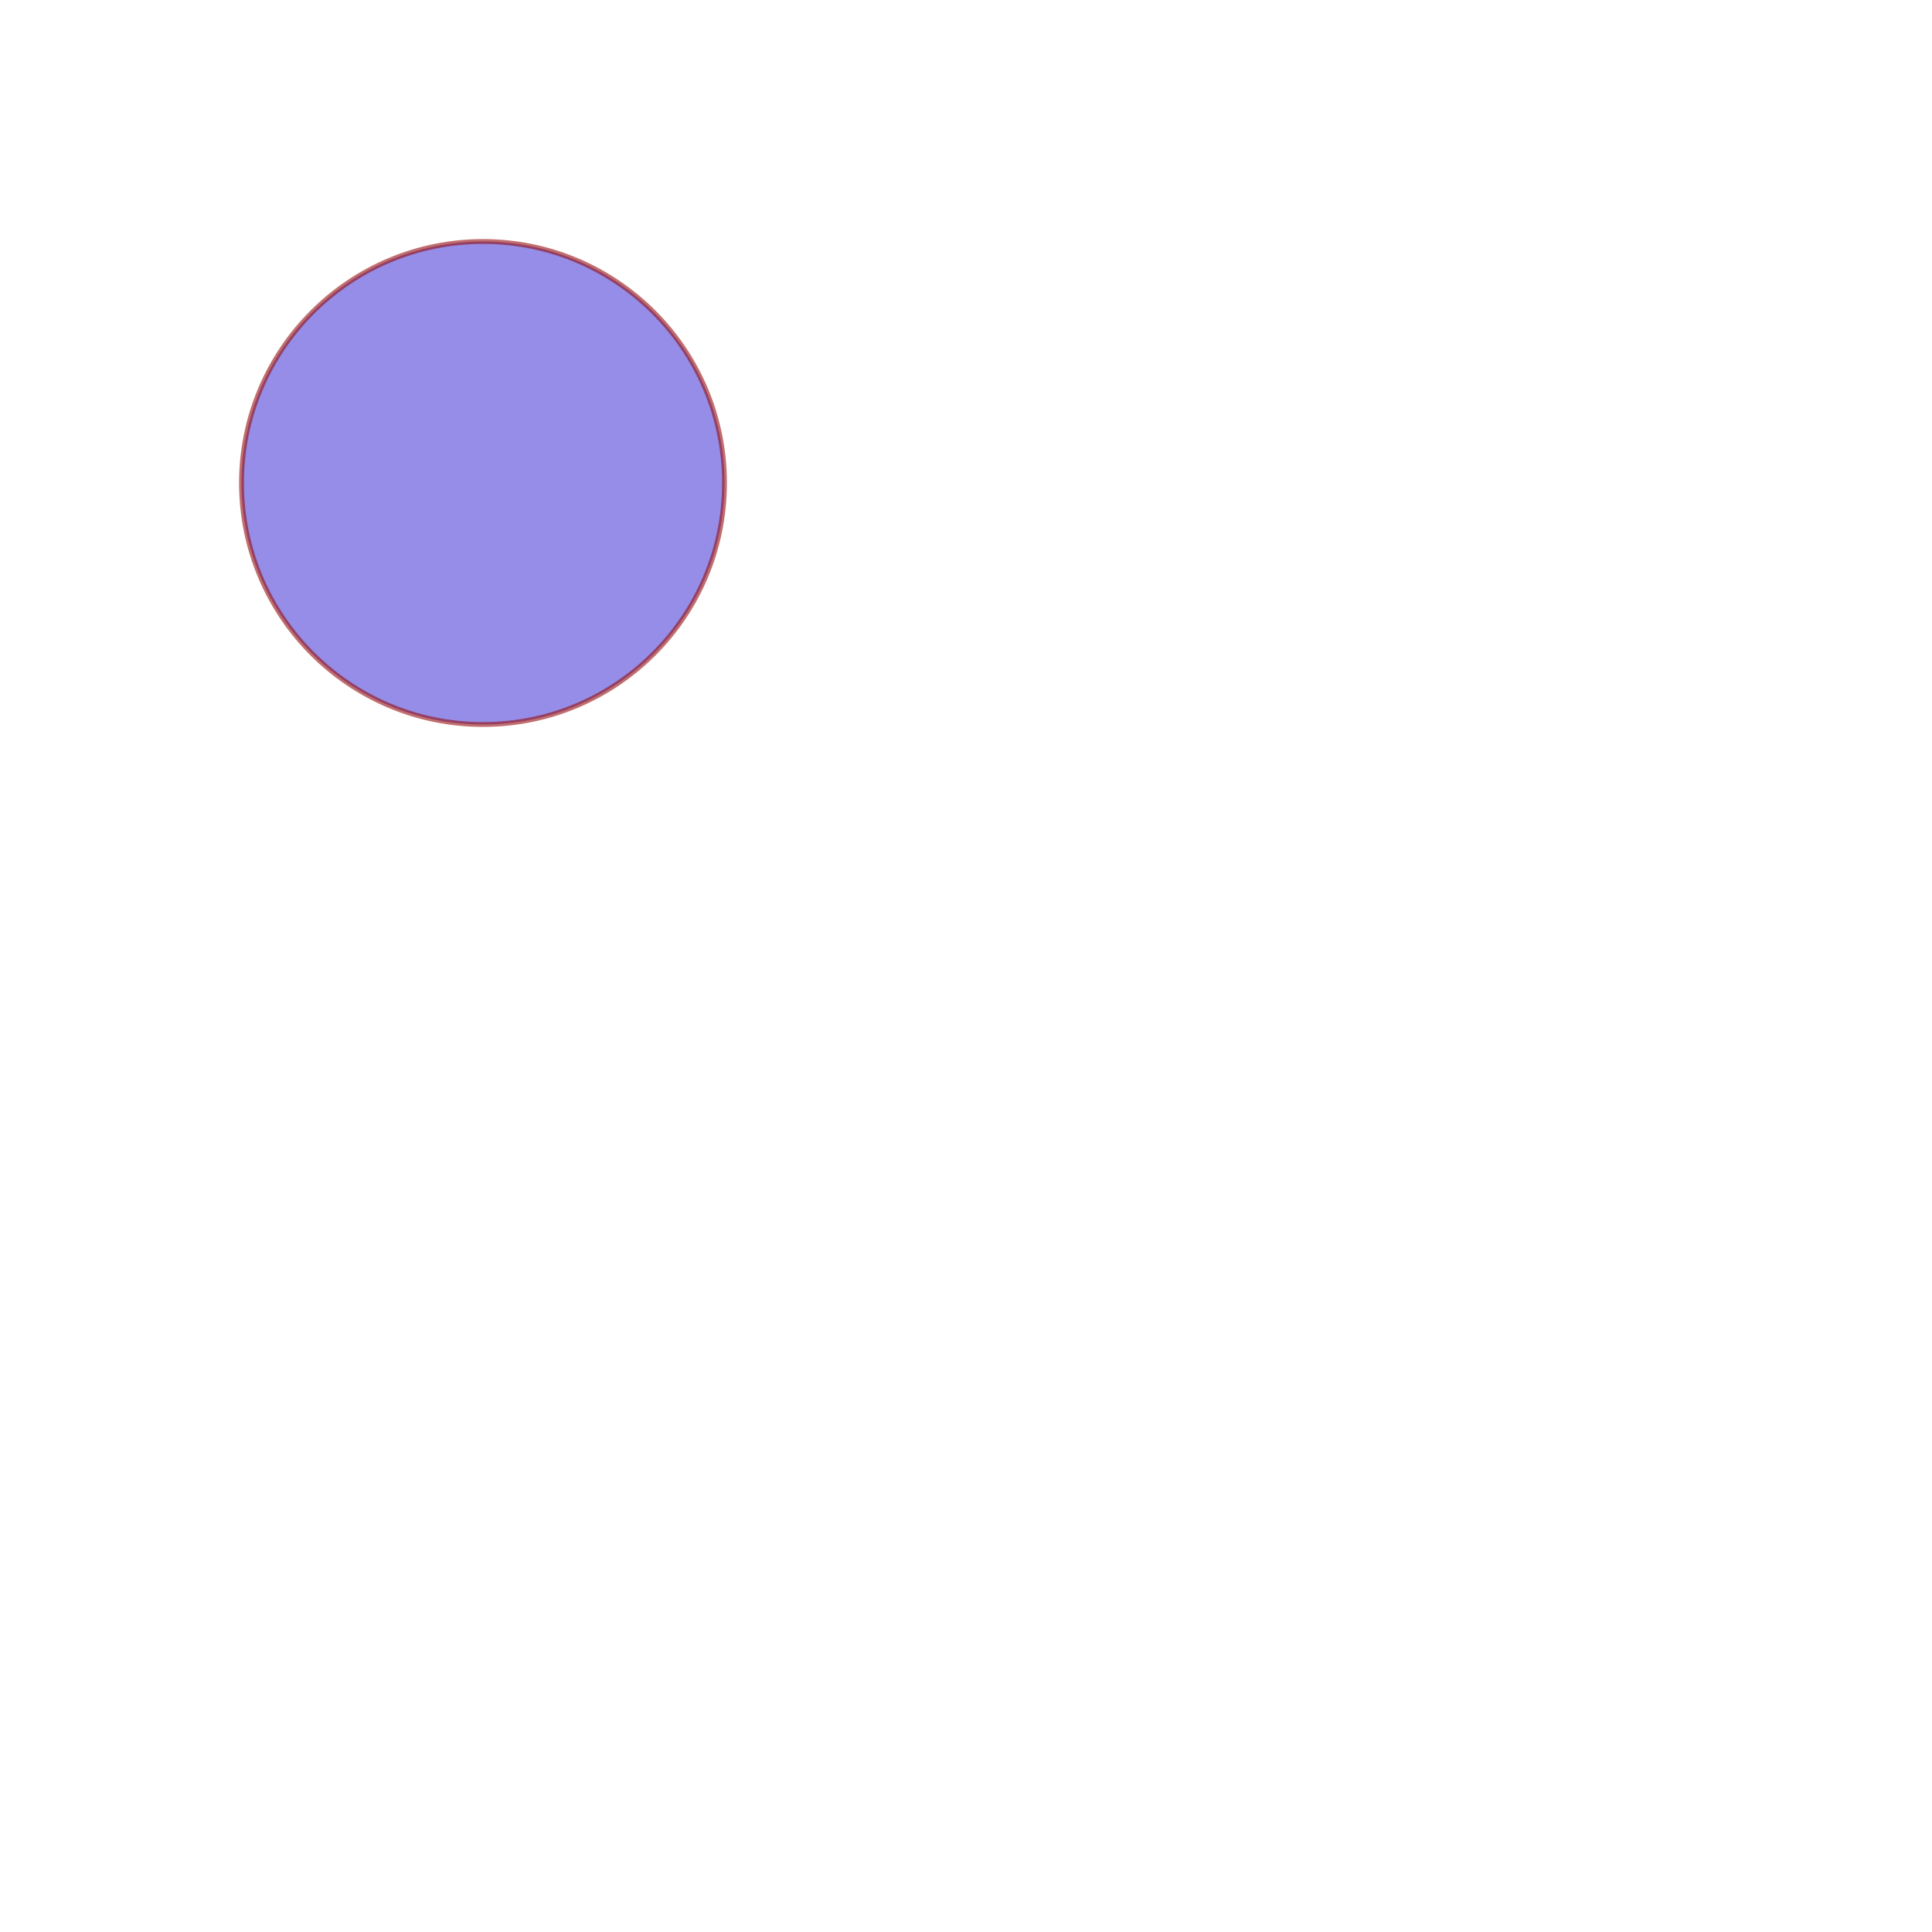
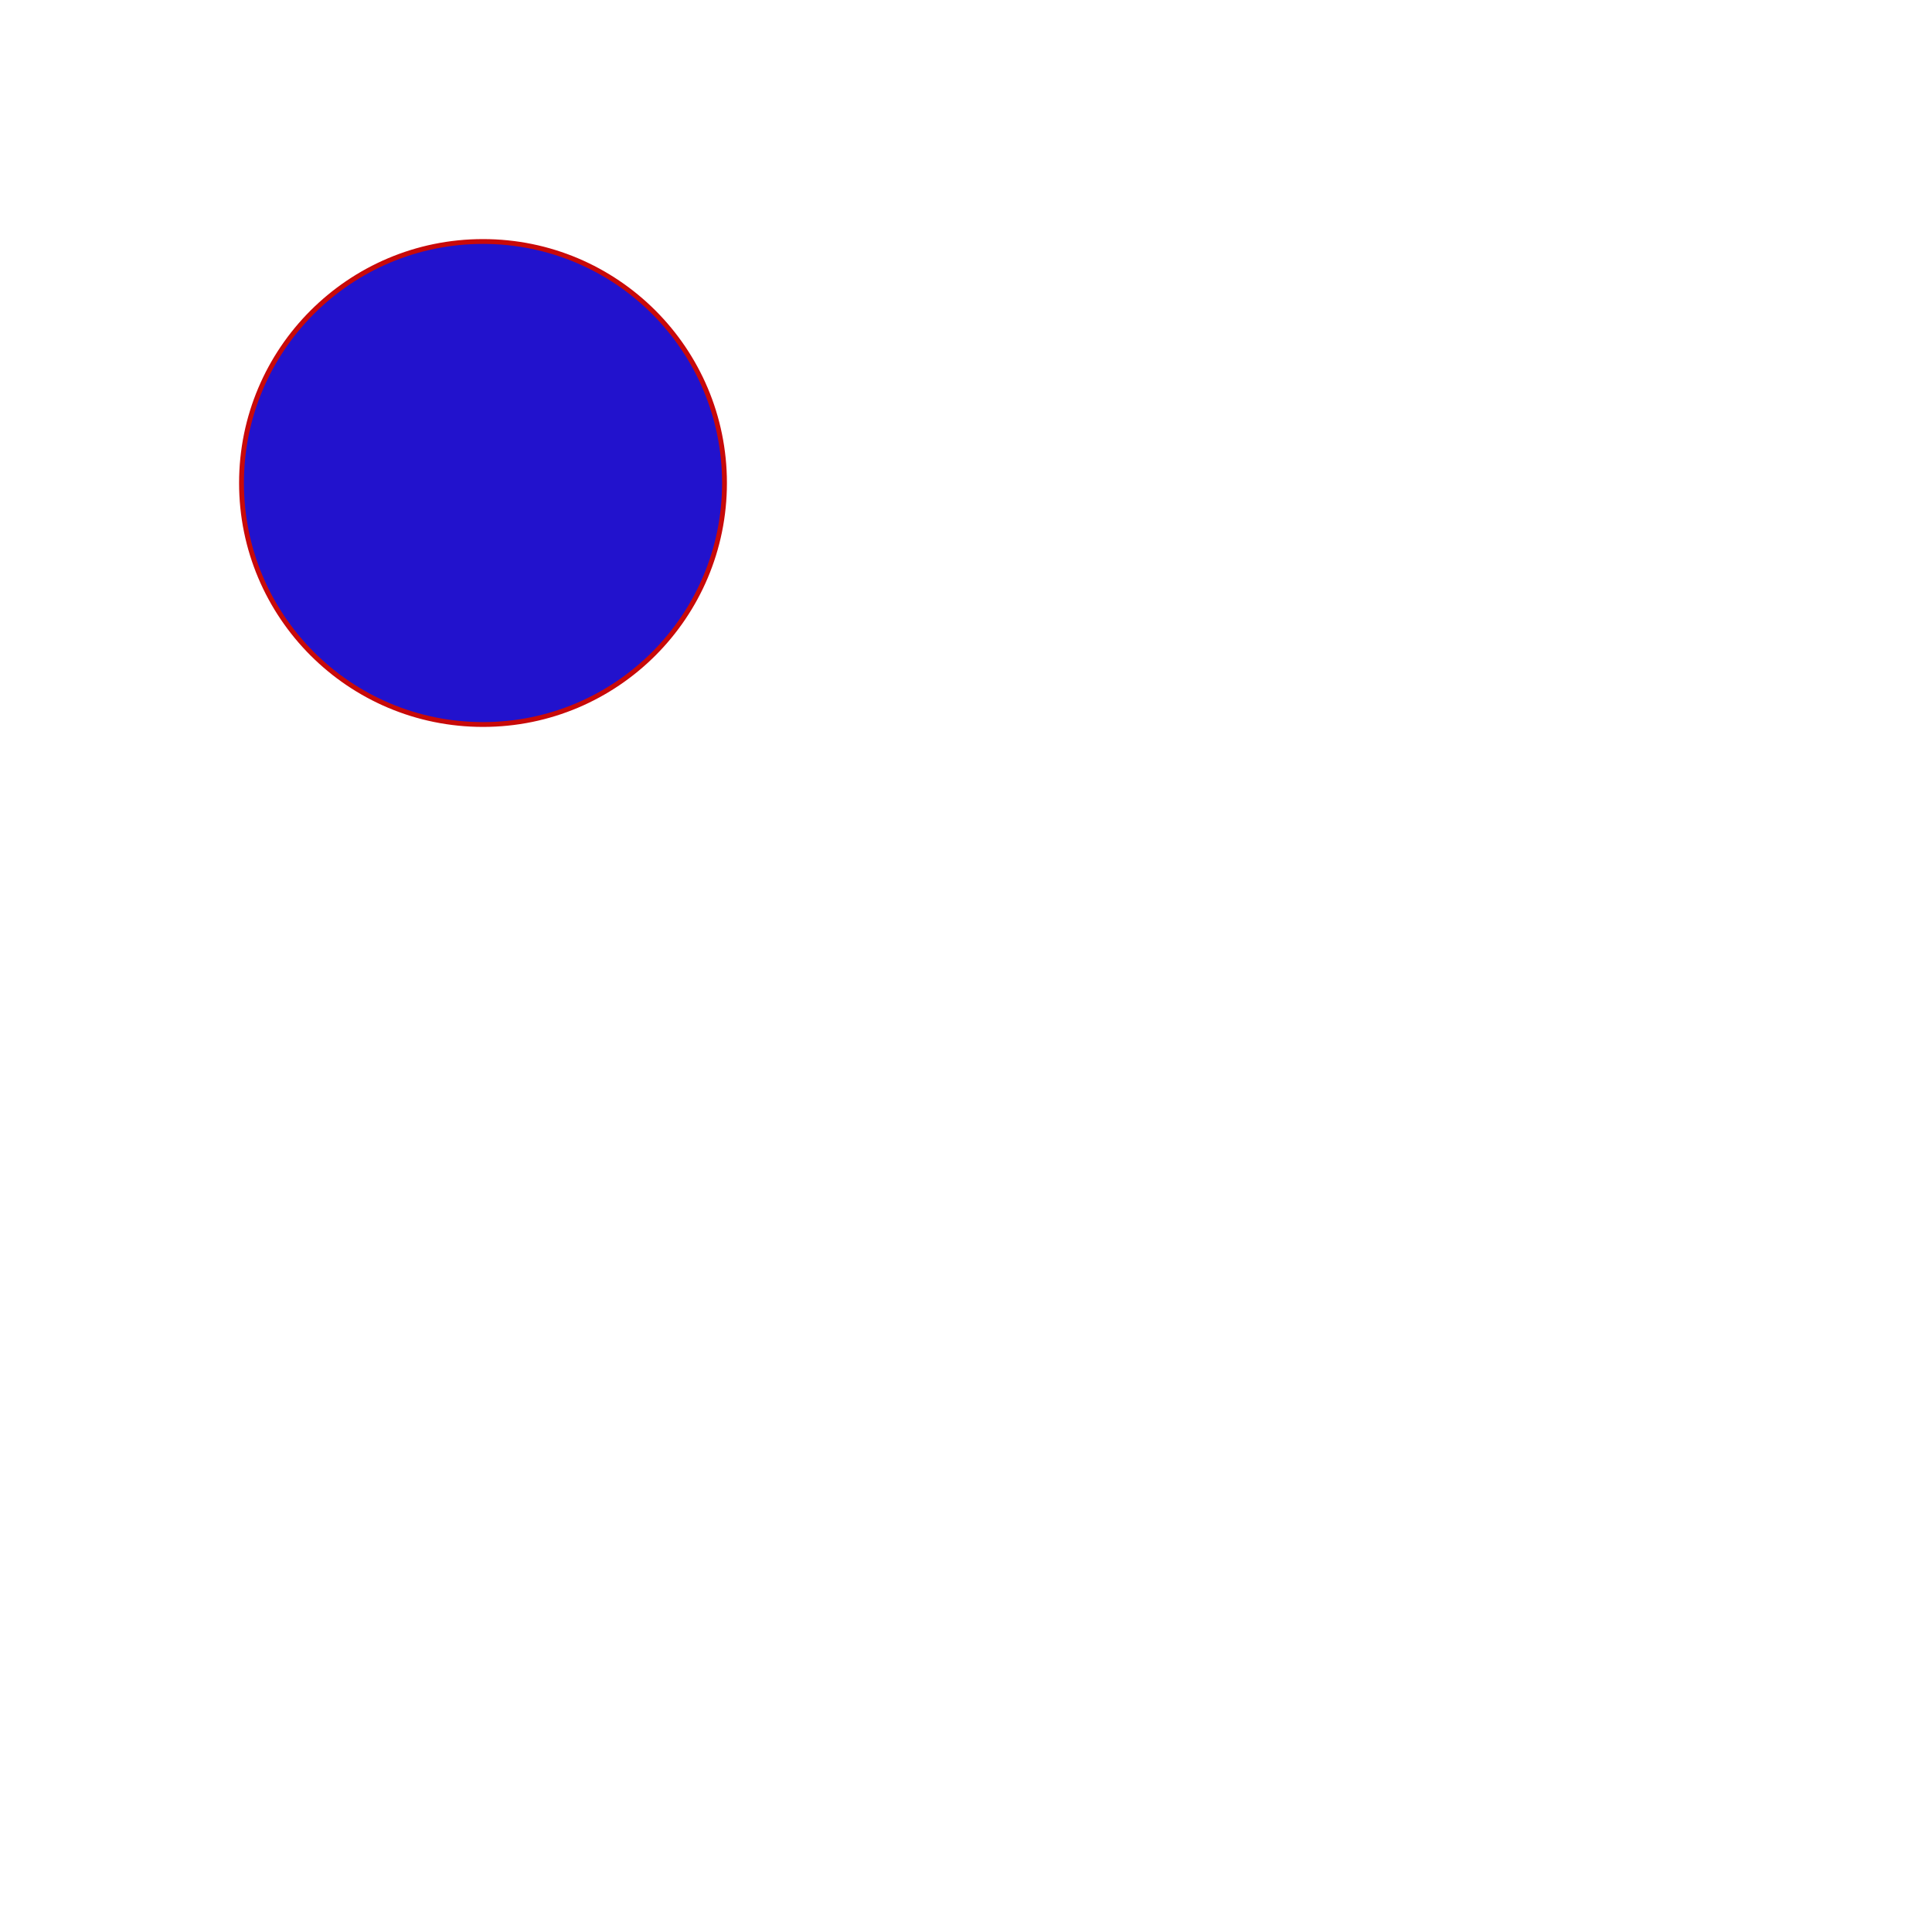
<svg width="400" height="400" viewBox="0 0 400 400" style="background: #ffffff;">
-   <circle cx="100" cy="100" r="50" fill="#2212cd7a" stroke="#96090996">
+   <circle cx="100" cy="100" r="50" fill="#2212cd" stroke="#c80909">
    <animate attributeName="r" from="10" to="150" dur="2s" repeatCount="indefinite" />
  </circle>
</svg>
